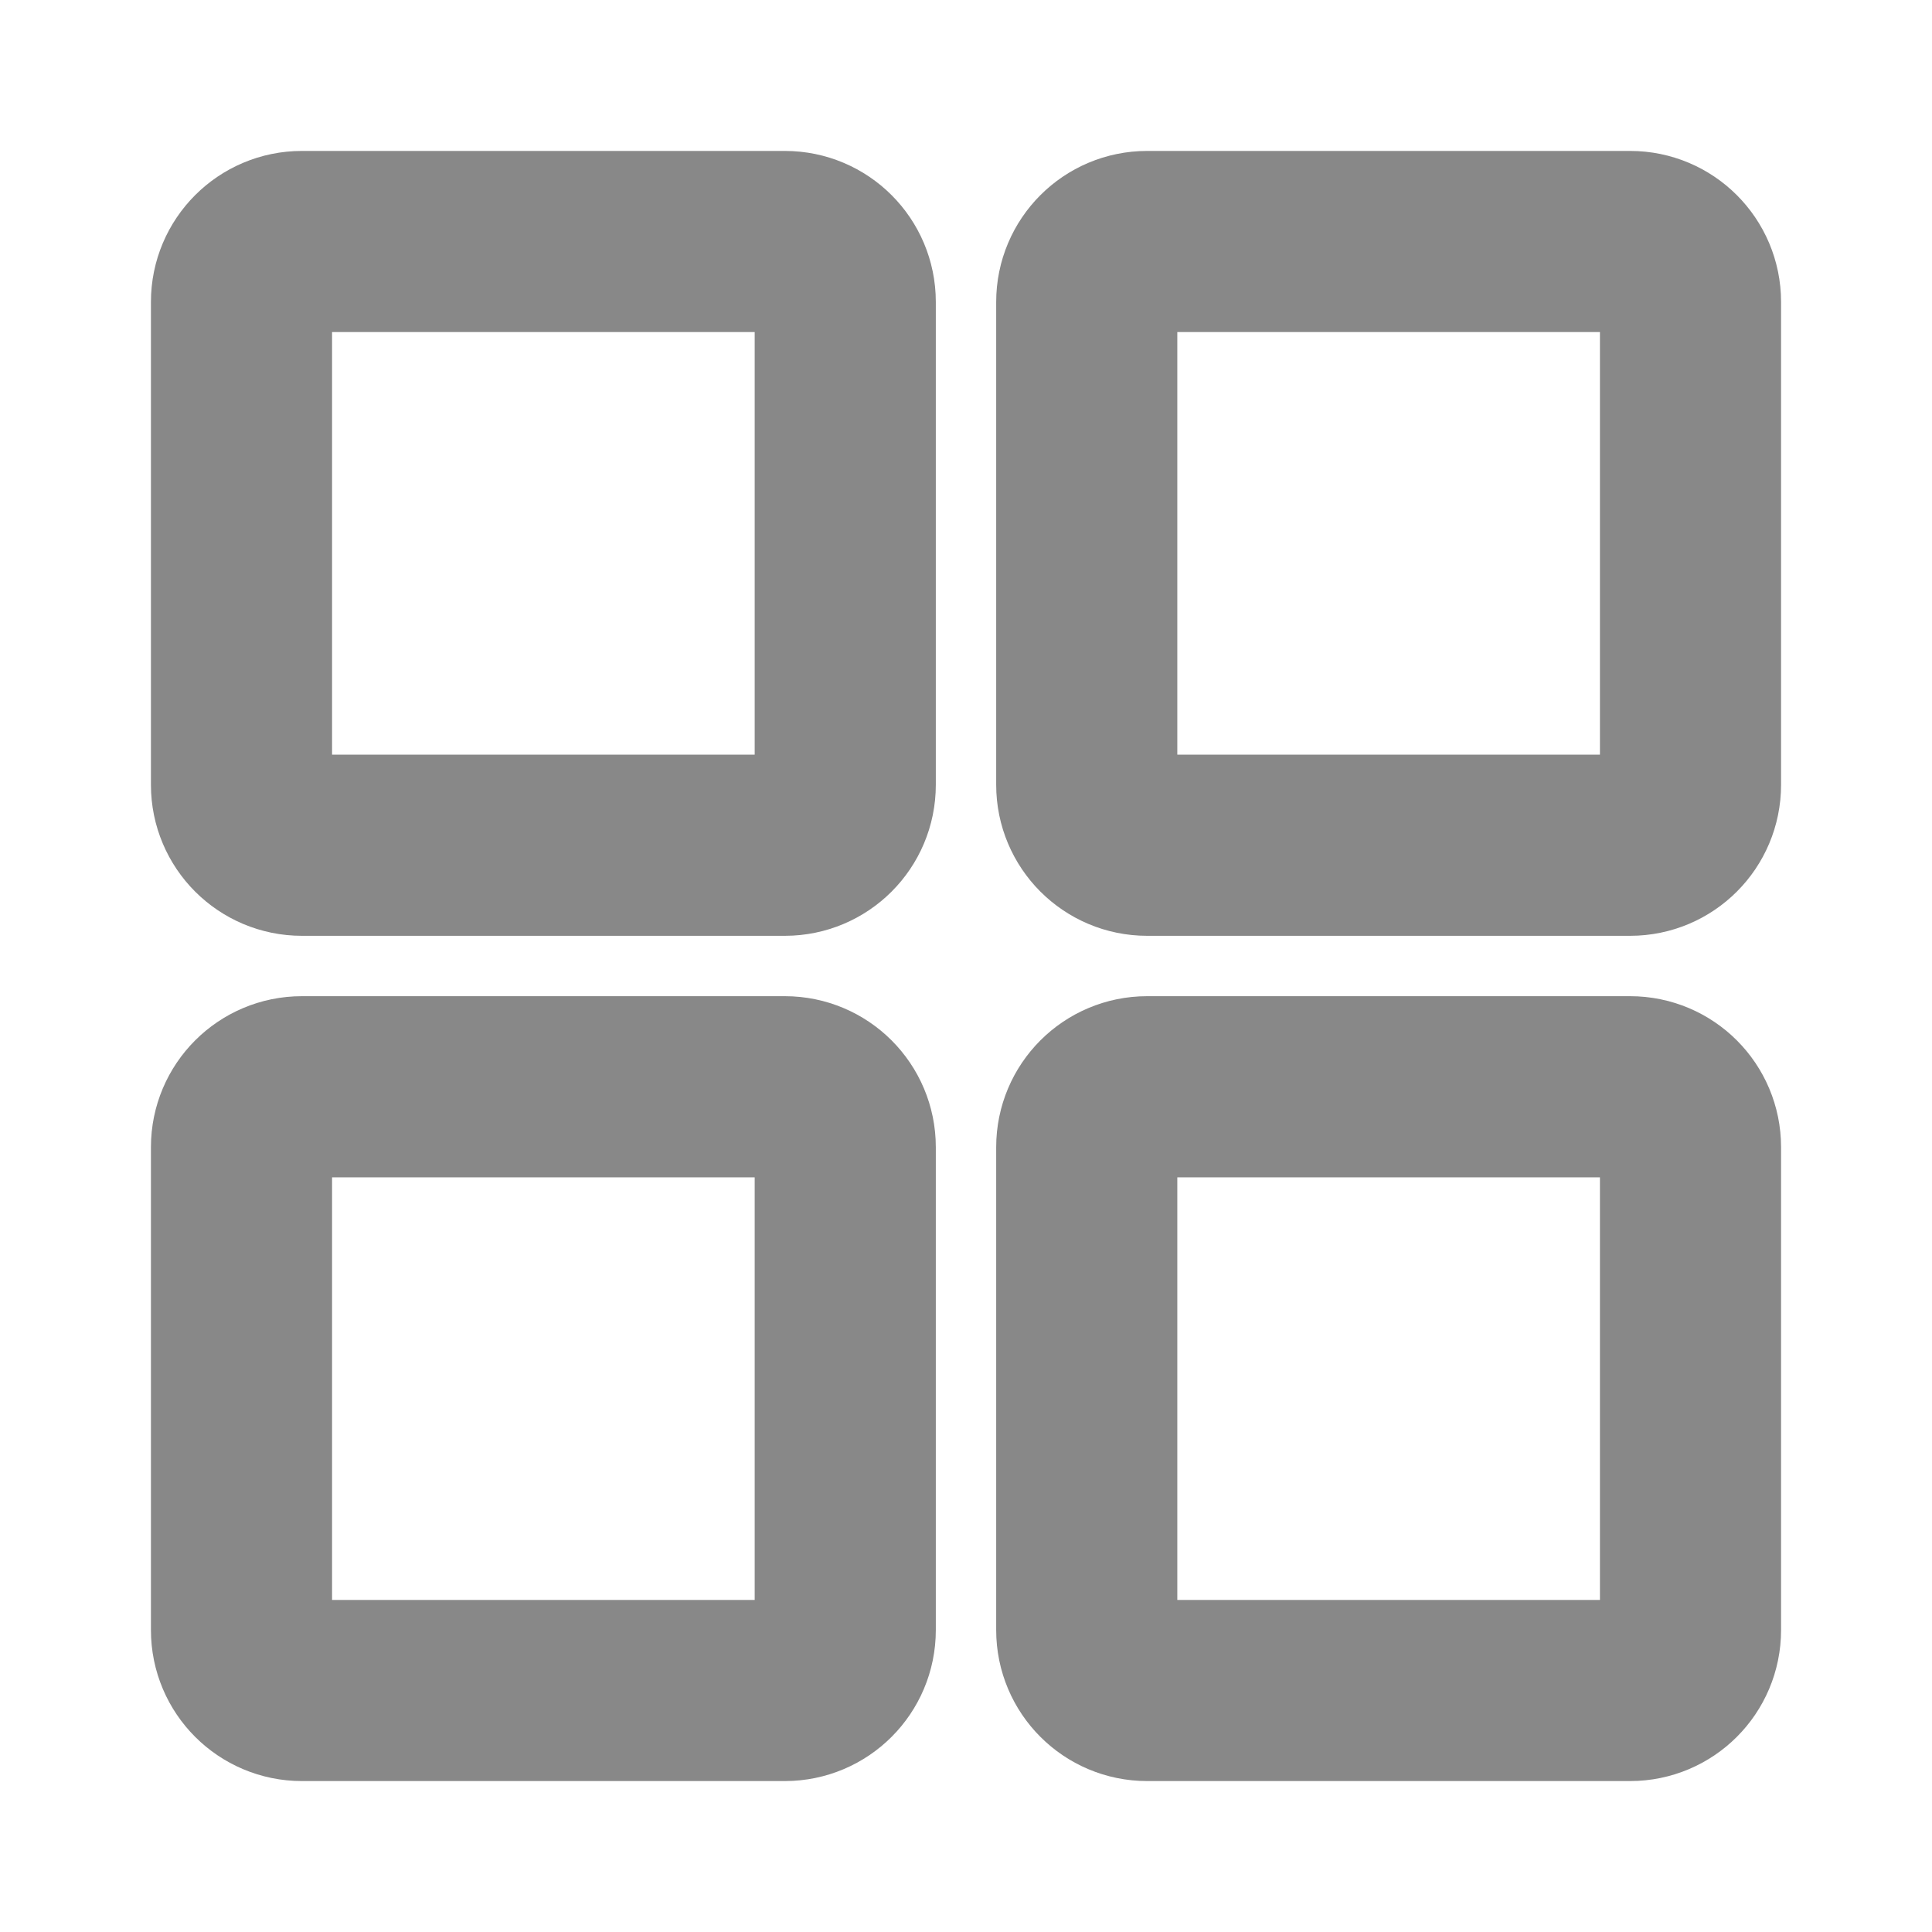
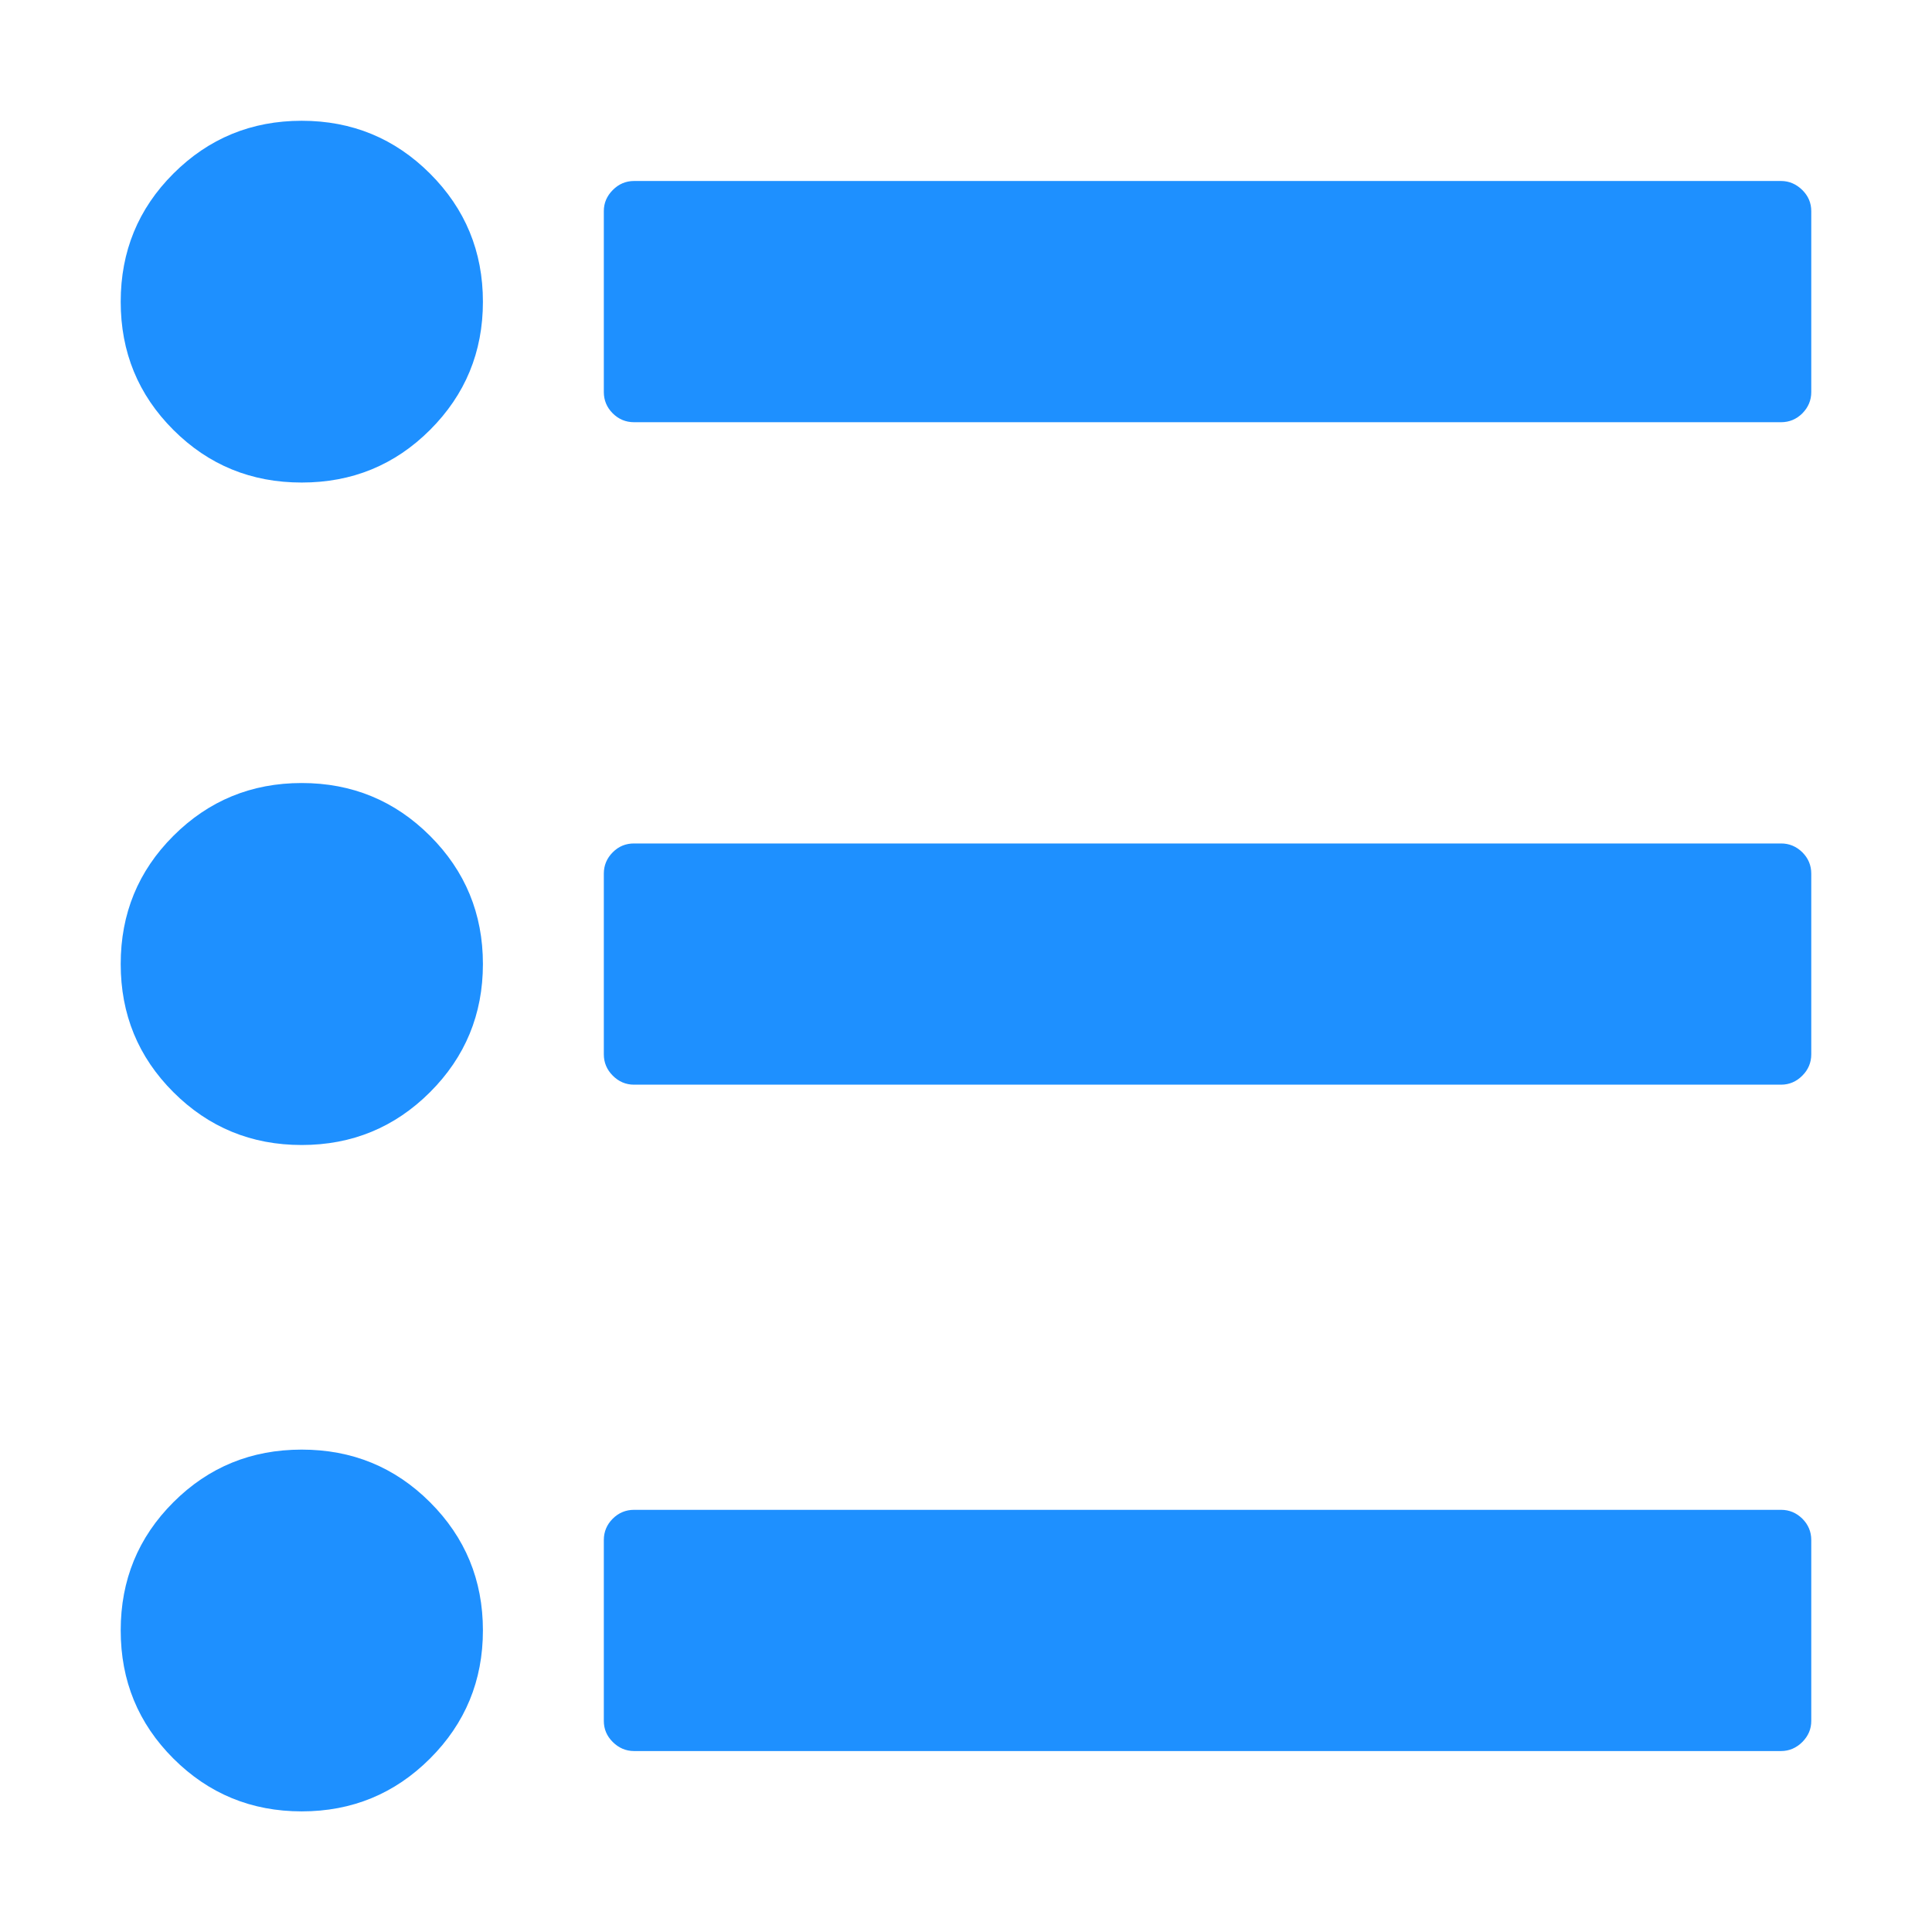
- <svg xmlns="http://www.w3.org/2000/svg" width="16" height="16" viewBox="0 0 16 16">
-   <rect x="2" y="2" width="5" height="5" fill="none" stroke="#888888" stroke-width="1.5" rx="0.5" />
-   <rect x="9" y="2" width="5" height="5" fill="none" stroke="#888888" stroke-width="1.5" rx="0.5" />
-   <rect x="2" y="9" width="5" height="5" fill="none" stroke="#888888" stroke-width="1.5" rx="0.5" />
-   <rect x="9" y="9" width="5" height="5" fill="none" stroke="#888888" stroke-width="1.5" rx="0.5" />
+ <svg xmlns="http://www.w3.org/2000/svg" height="32" viewBox="0 0 32 32" width="32">
+   <g fill="#1e90ff" transform="matrix(1.752139 0 0 1.75 32.15532 -25.52542)">
+     <path d="m-12.359 16.299c-.077 0-.145.029-.201.086-.056.057-.084.122-.084.199v1.713c0 .077.028.145.084.201.056.056.124.084.201.084h10.844c.077 0 .145-.028.201-.084.056-.057.084-.124.084-.201v-1.713c0-.077-.028-.143-.084-.199-.057-.056-.124-.086-.201-.086zm0 6.27c-.077 0-.145.027-.201.084-.056.056-.084.124-.084.201v1.711c0 .077.028.145.084.201.056.057.124.086.201.086h10.844c.077 0 .145-.029.201-.086.056-.056.084-.124.084-.201v-1.711c0-.077-.028-.145-.084-.201-.057-.056-.124-.084-.201-.084zm0 6.307c-.077 0-.145.028-.201.084-.056.056-.084.124-.084.201v1.713c0 .077.028.143.084.199.056.056.124.086.201.086h10.844c.077 0 .145-.03.201-.086.056-.057.084-.122.084-.199v-1.713c0-.077-.028-.145-.084-.201-.057-.056-.124-.084-.201-.084z" />
+     <path d="m-15.5 15.729c-.476 0-.88.167-1.213.5-.333.333-.498.737-.498 1.213 0 .476.165.88.498 1.213.333.333.737.498 1.213.498.476 0 .88-.165 1.213-.498.333-.333.5-.737.5-1.213 0-.476-.167-.88-.5-1.213-.333-.333-.737-.5-1.213-.5zm0 6.268c-.476 0-.88.167-1.213.5-.333.333-.498.737-.498 1.213 0 .476.165.88.498 1.213.333.333.737.5 1.213.5.476 0 .88-.167 1.213-.5.333-.333.5-.737.5-1.213 0-.476-.167-.88-.5-1.213-.333-.333-.737-.5-1.213-.5zm0 6.309c-.476 0-.88.165-1.213.498-.333.333-.498.737-.498 1.213 0 .476.165.88.498 1.213.333.333.737.5 1.213.5.476 0 .88-.167 1.213-.5.333-.333.5-.737.5-1.213 0-.476-.167-.88-.5-1.213s-.737-.498-1.213-.498z" />
+   </g>
</svg>
